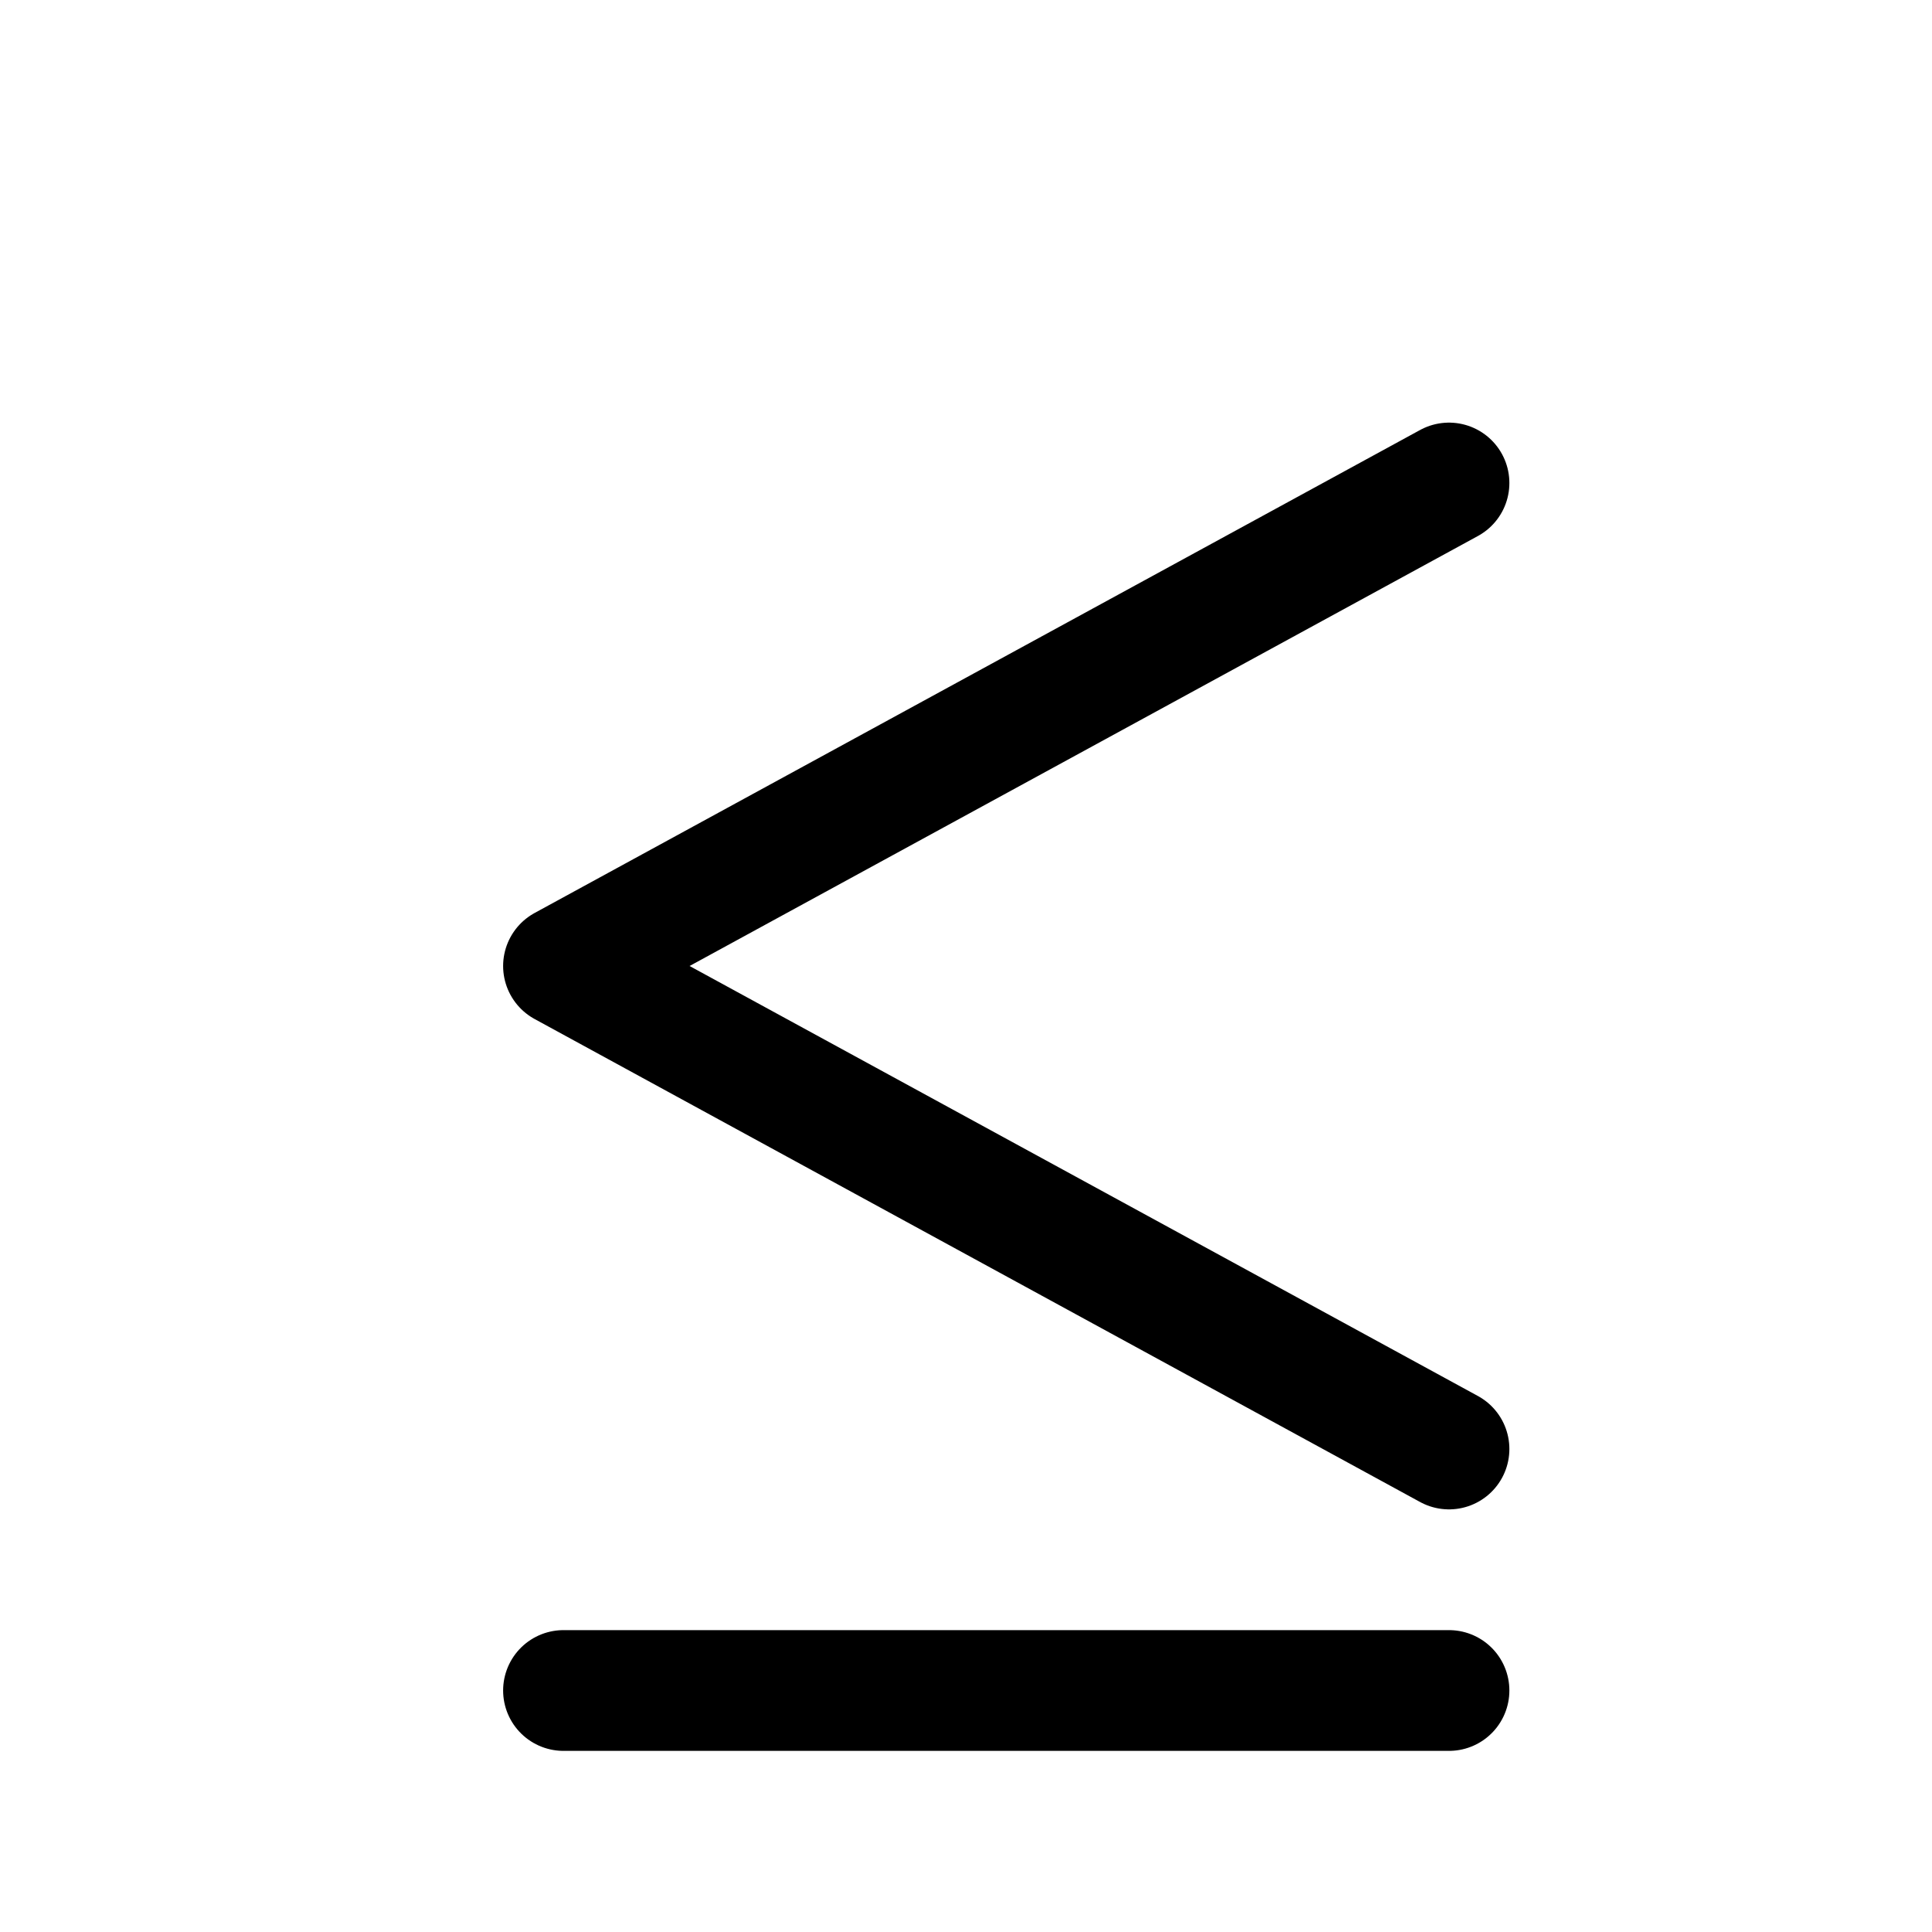
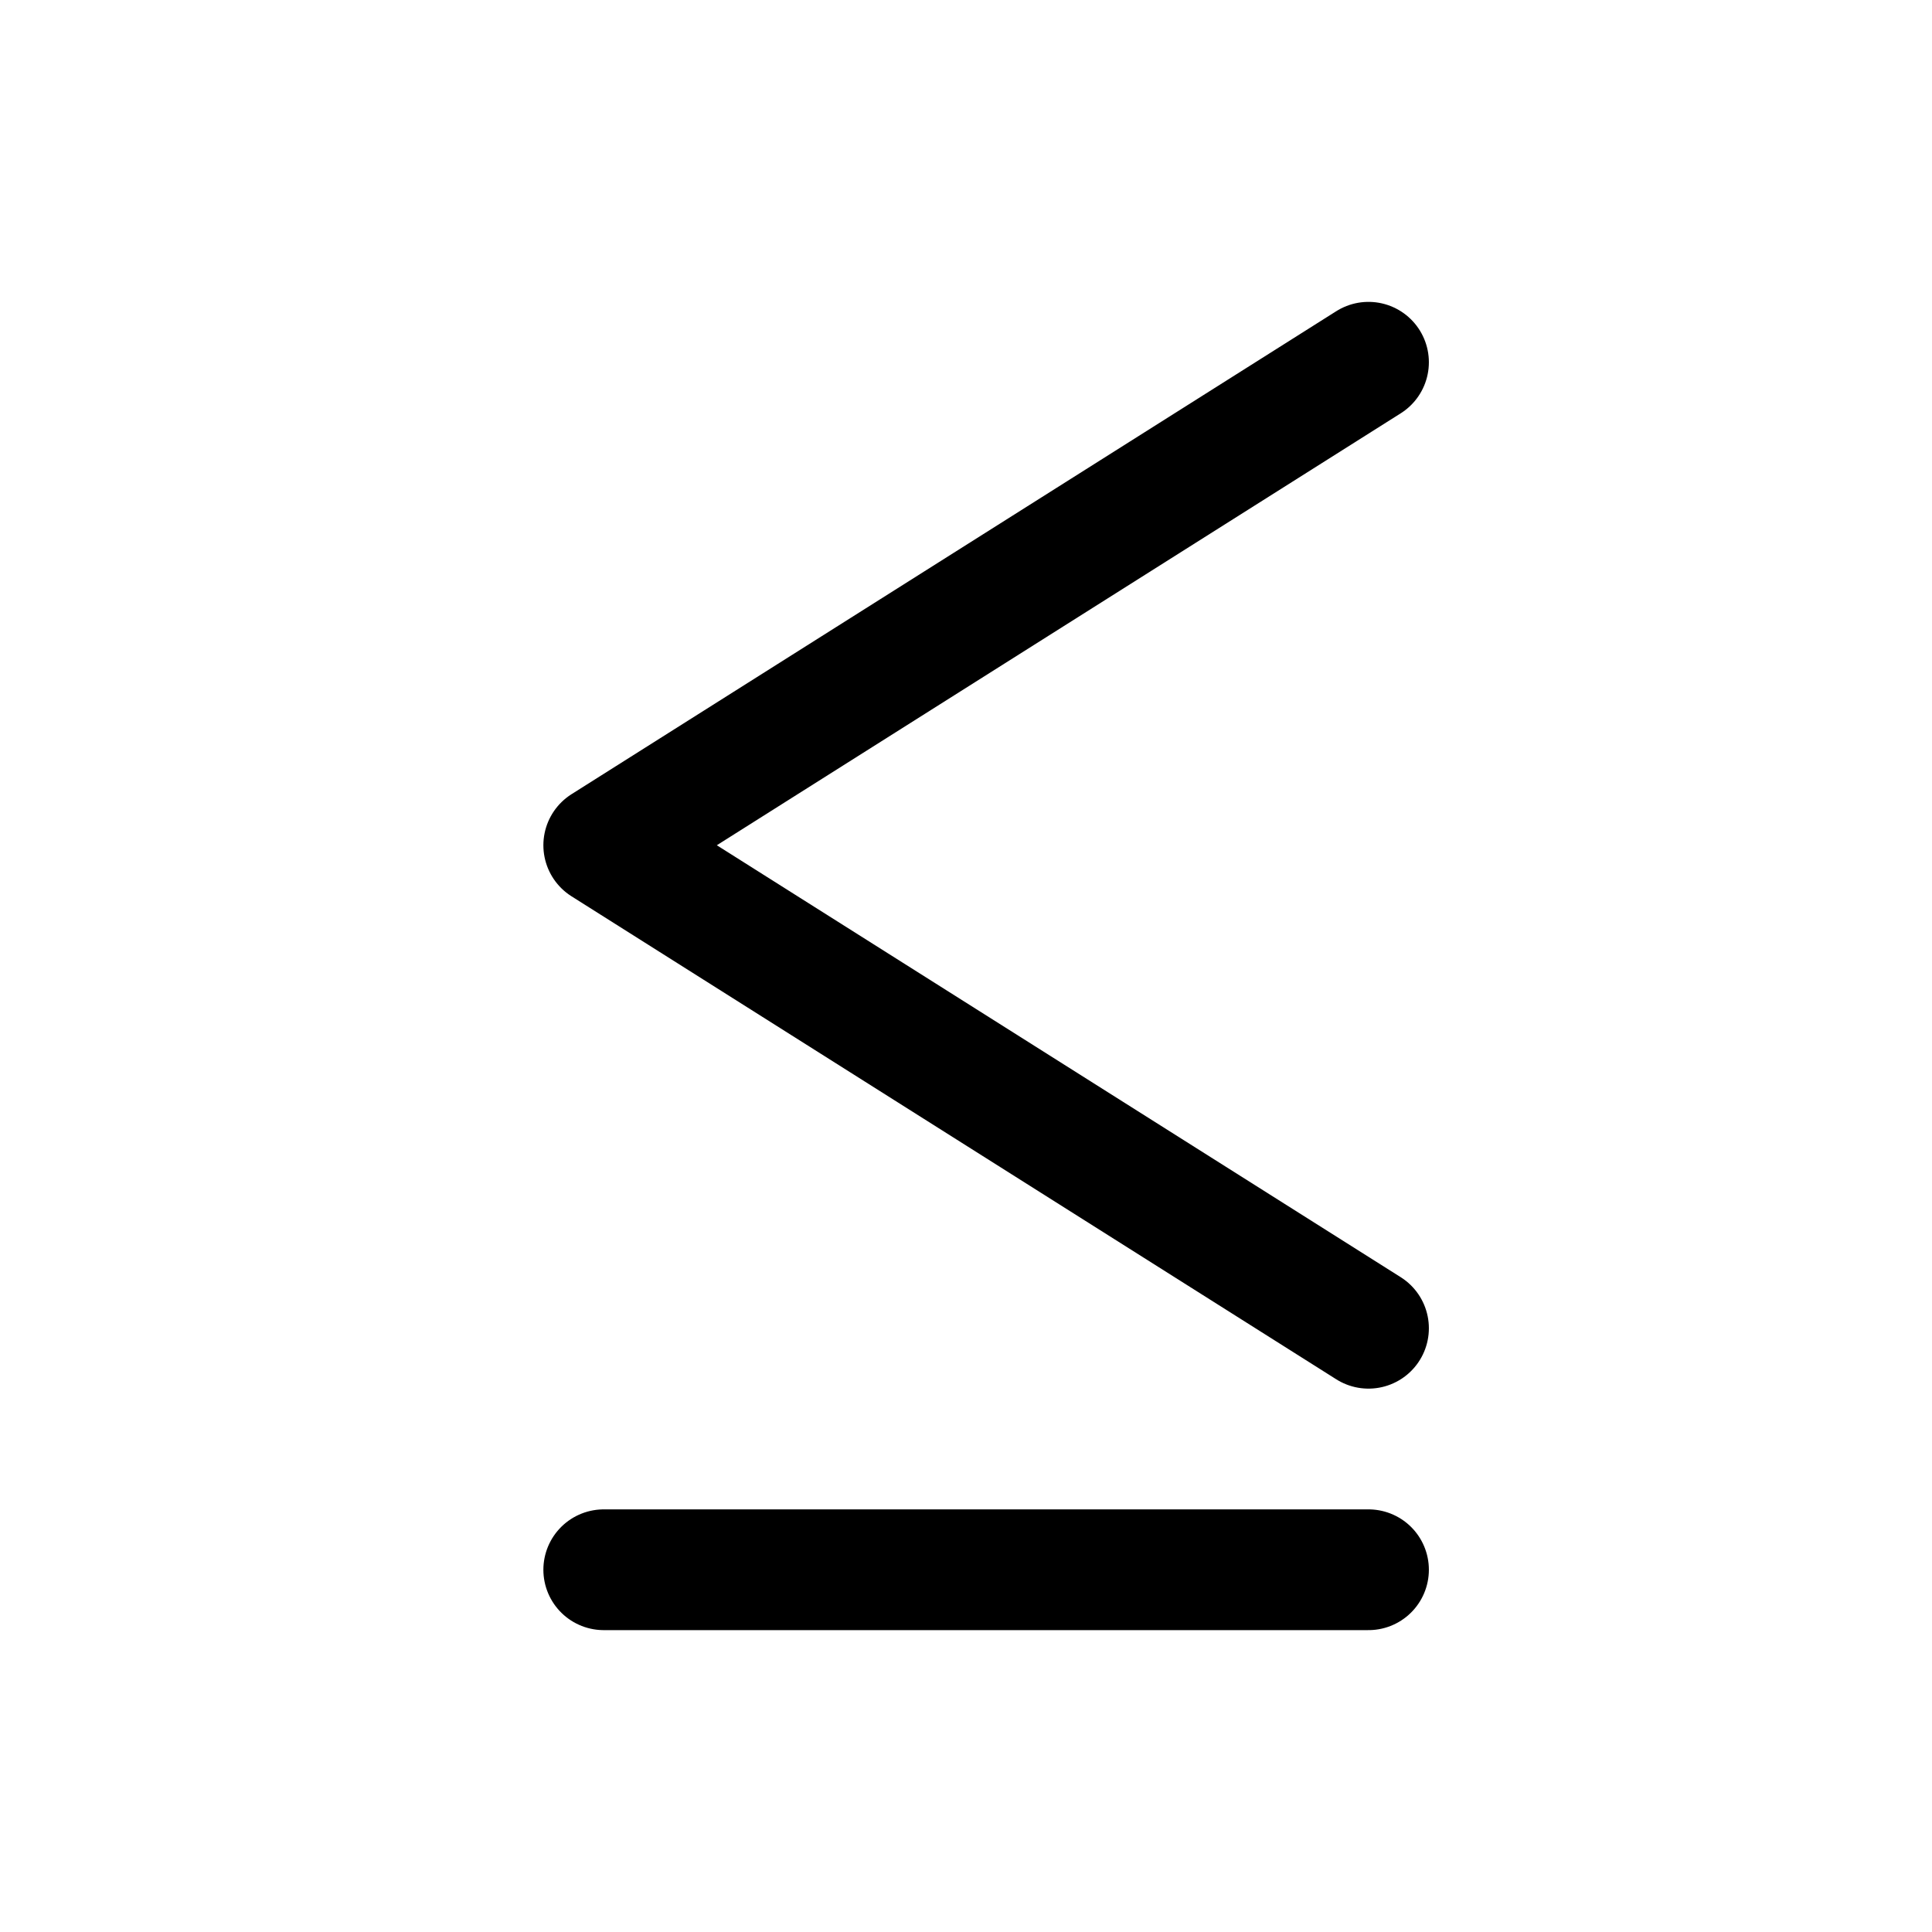
<svg xmlns="http://www.w3.org/2000/svg" viewBox="0 0 24 24" stroke="currentColor" stroke-width="1.5" stroke-linecap="round" stroke-linejoin="round" fill="none">
-   <path d="M18 6 7 12l11 6" />
-   <path d="M7 21h11" />
+   <path d="M17 4.5 7.5 10.5 17 16.5" />
+   <path d="M7.5 19.5H17" />
</svg>
